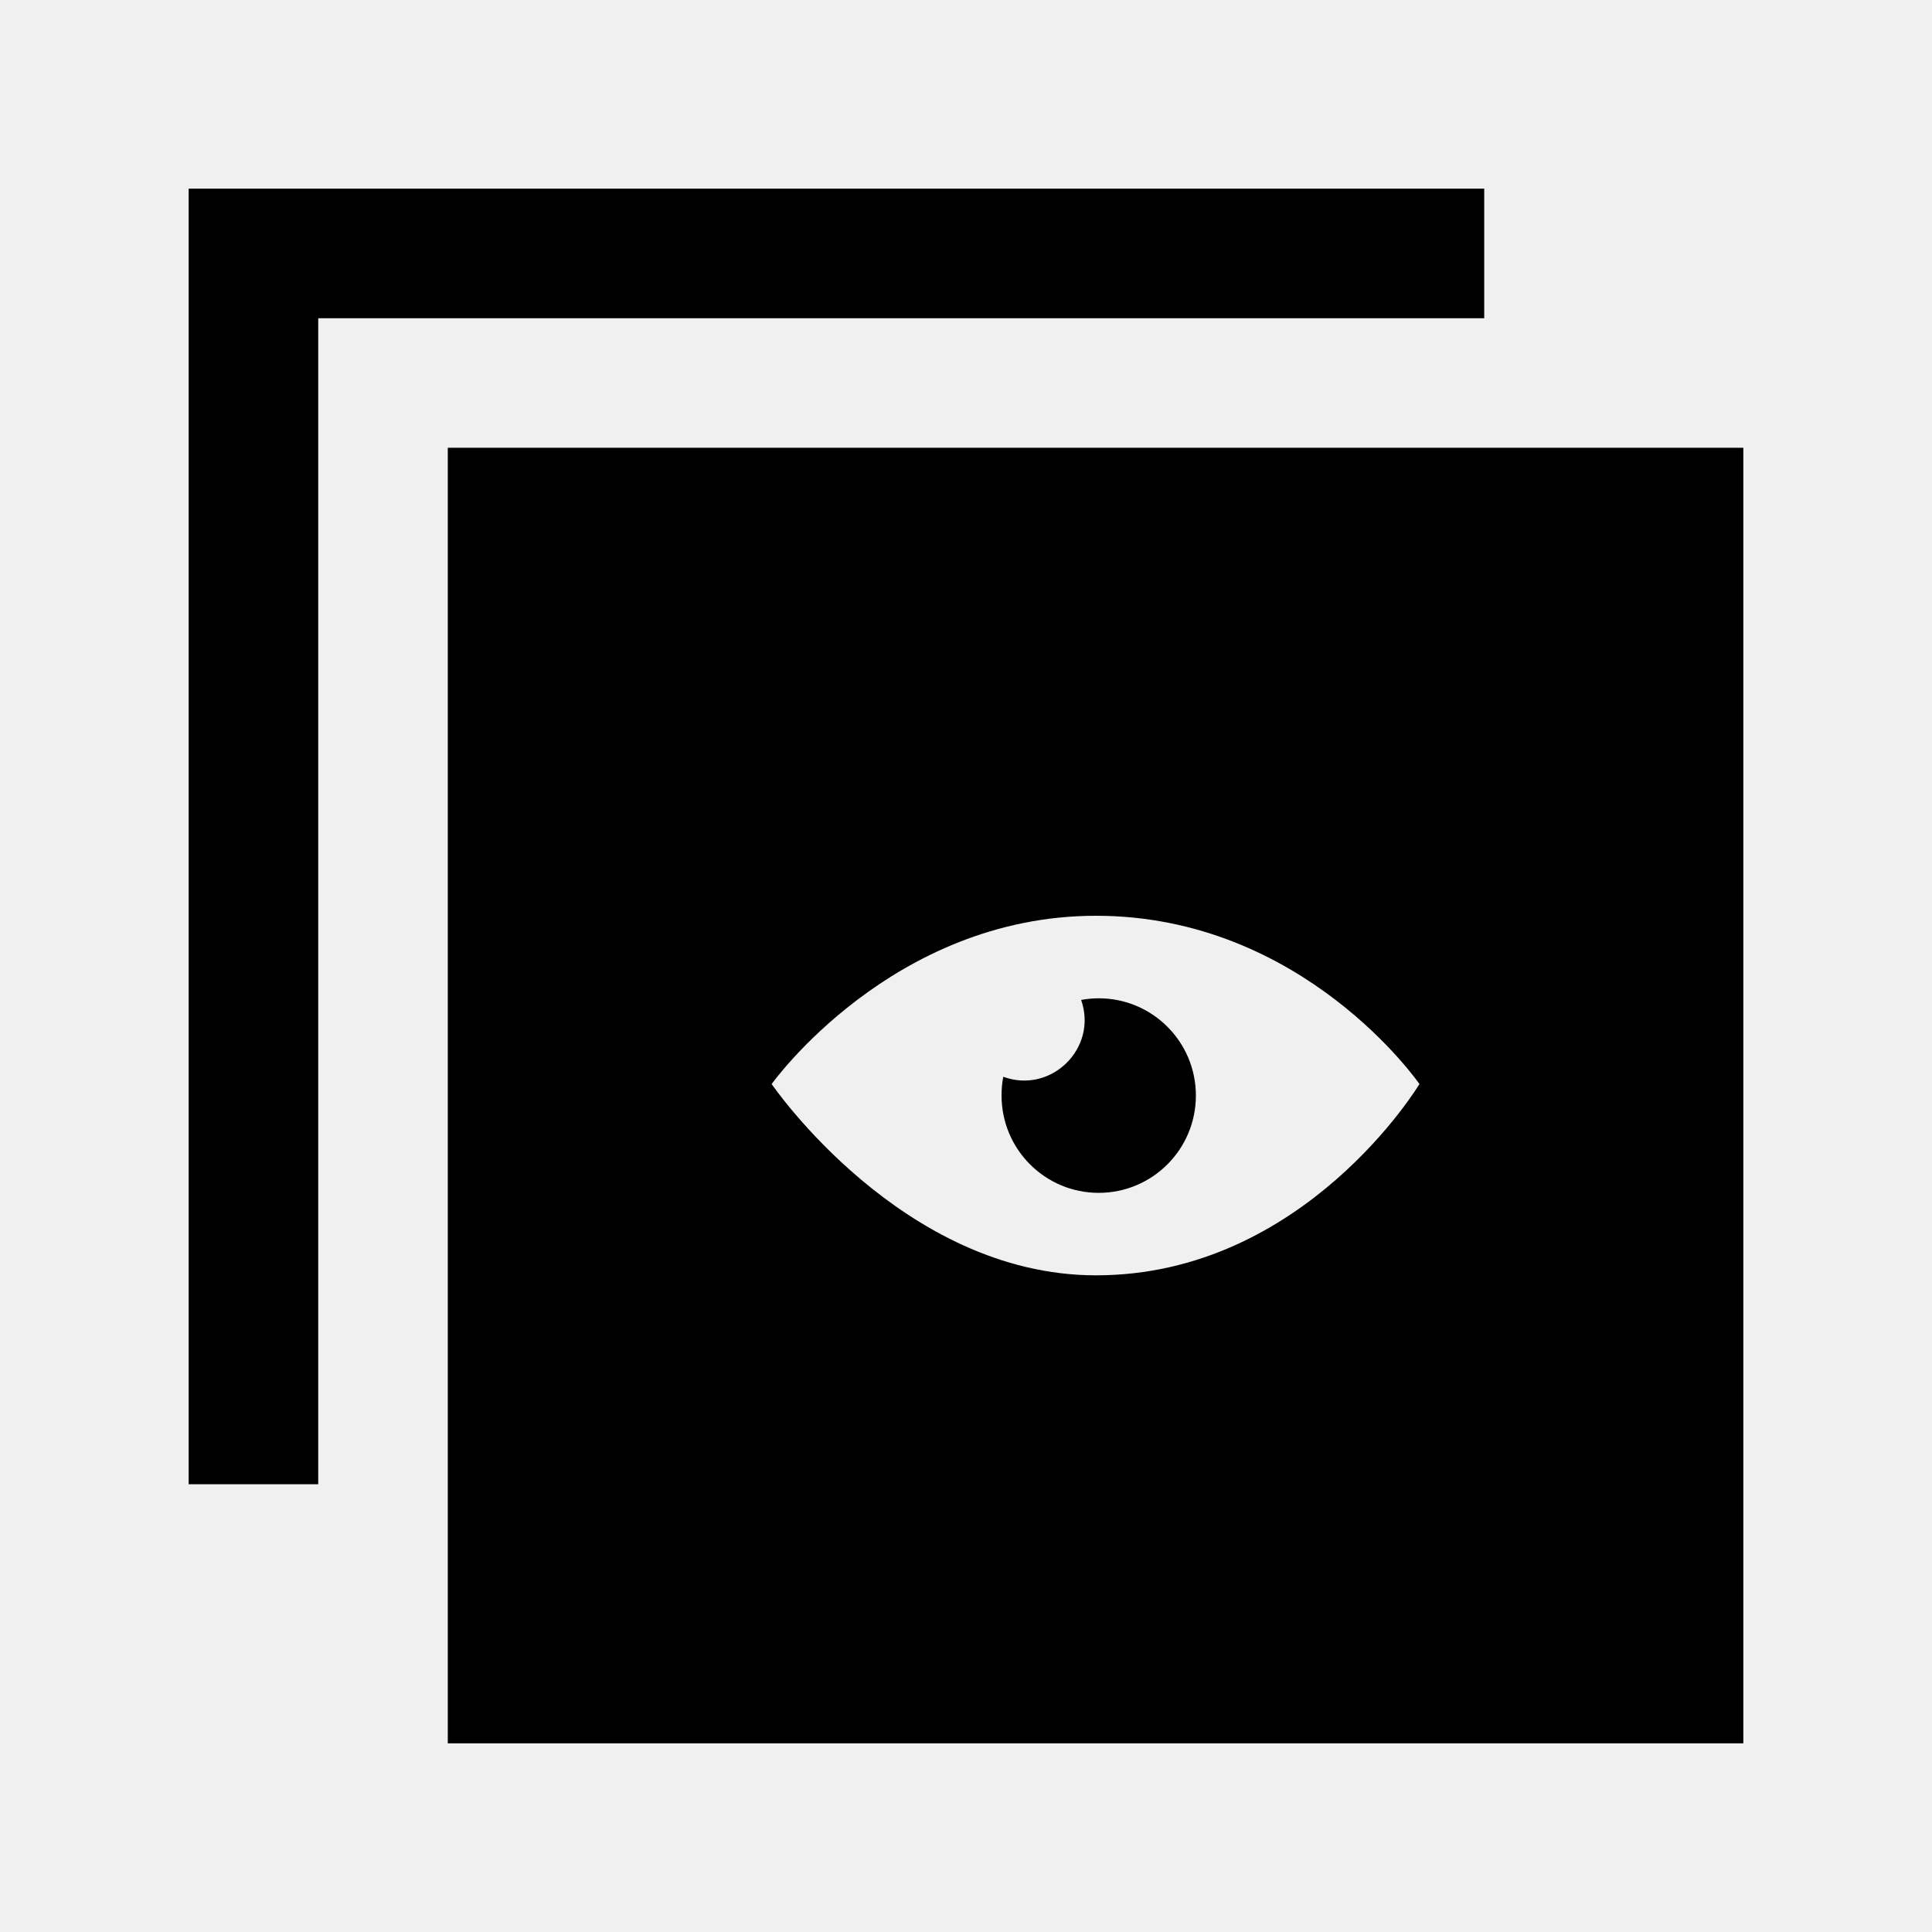
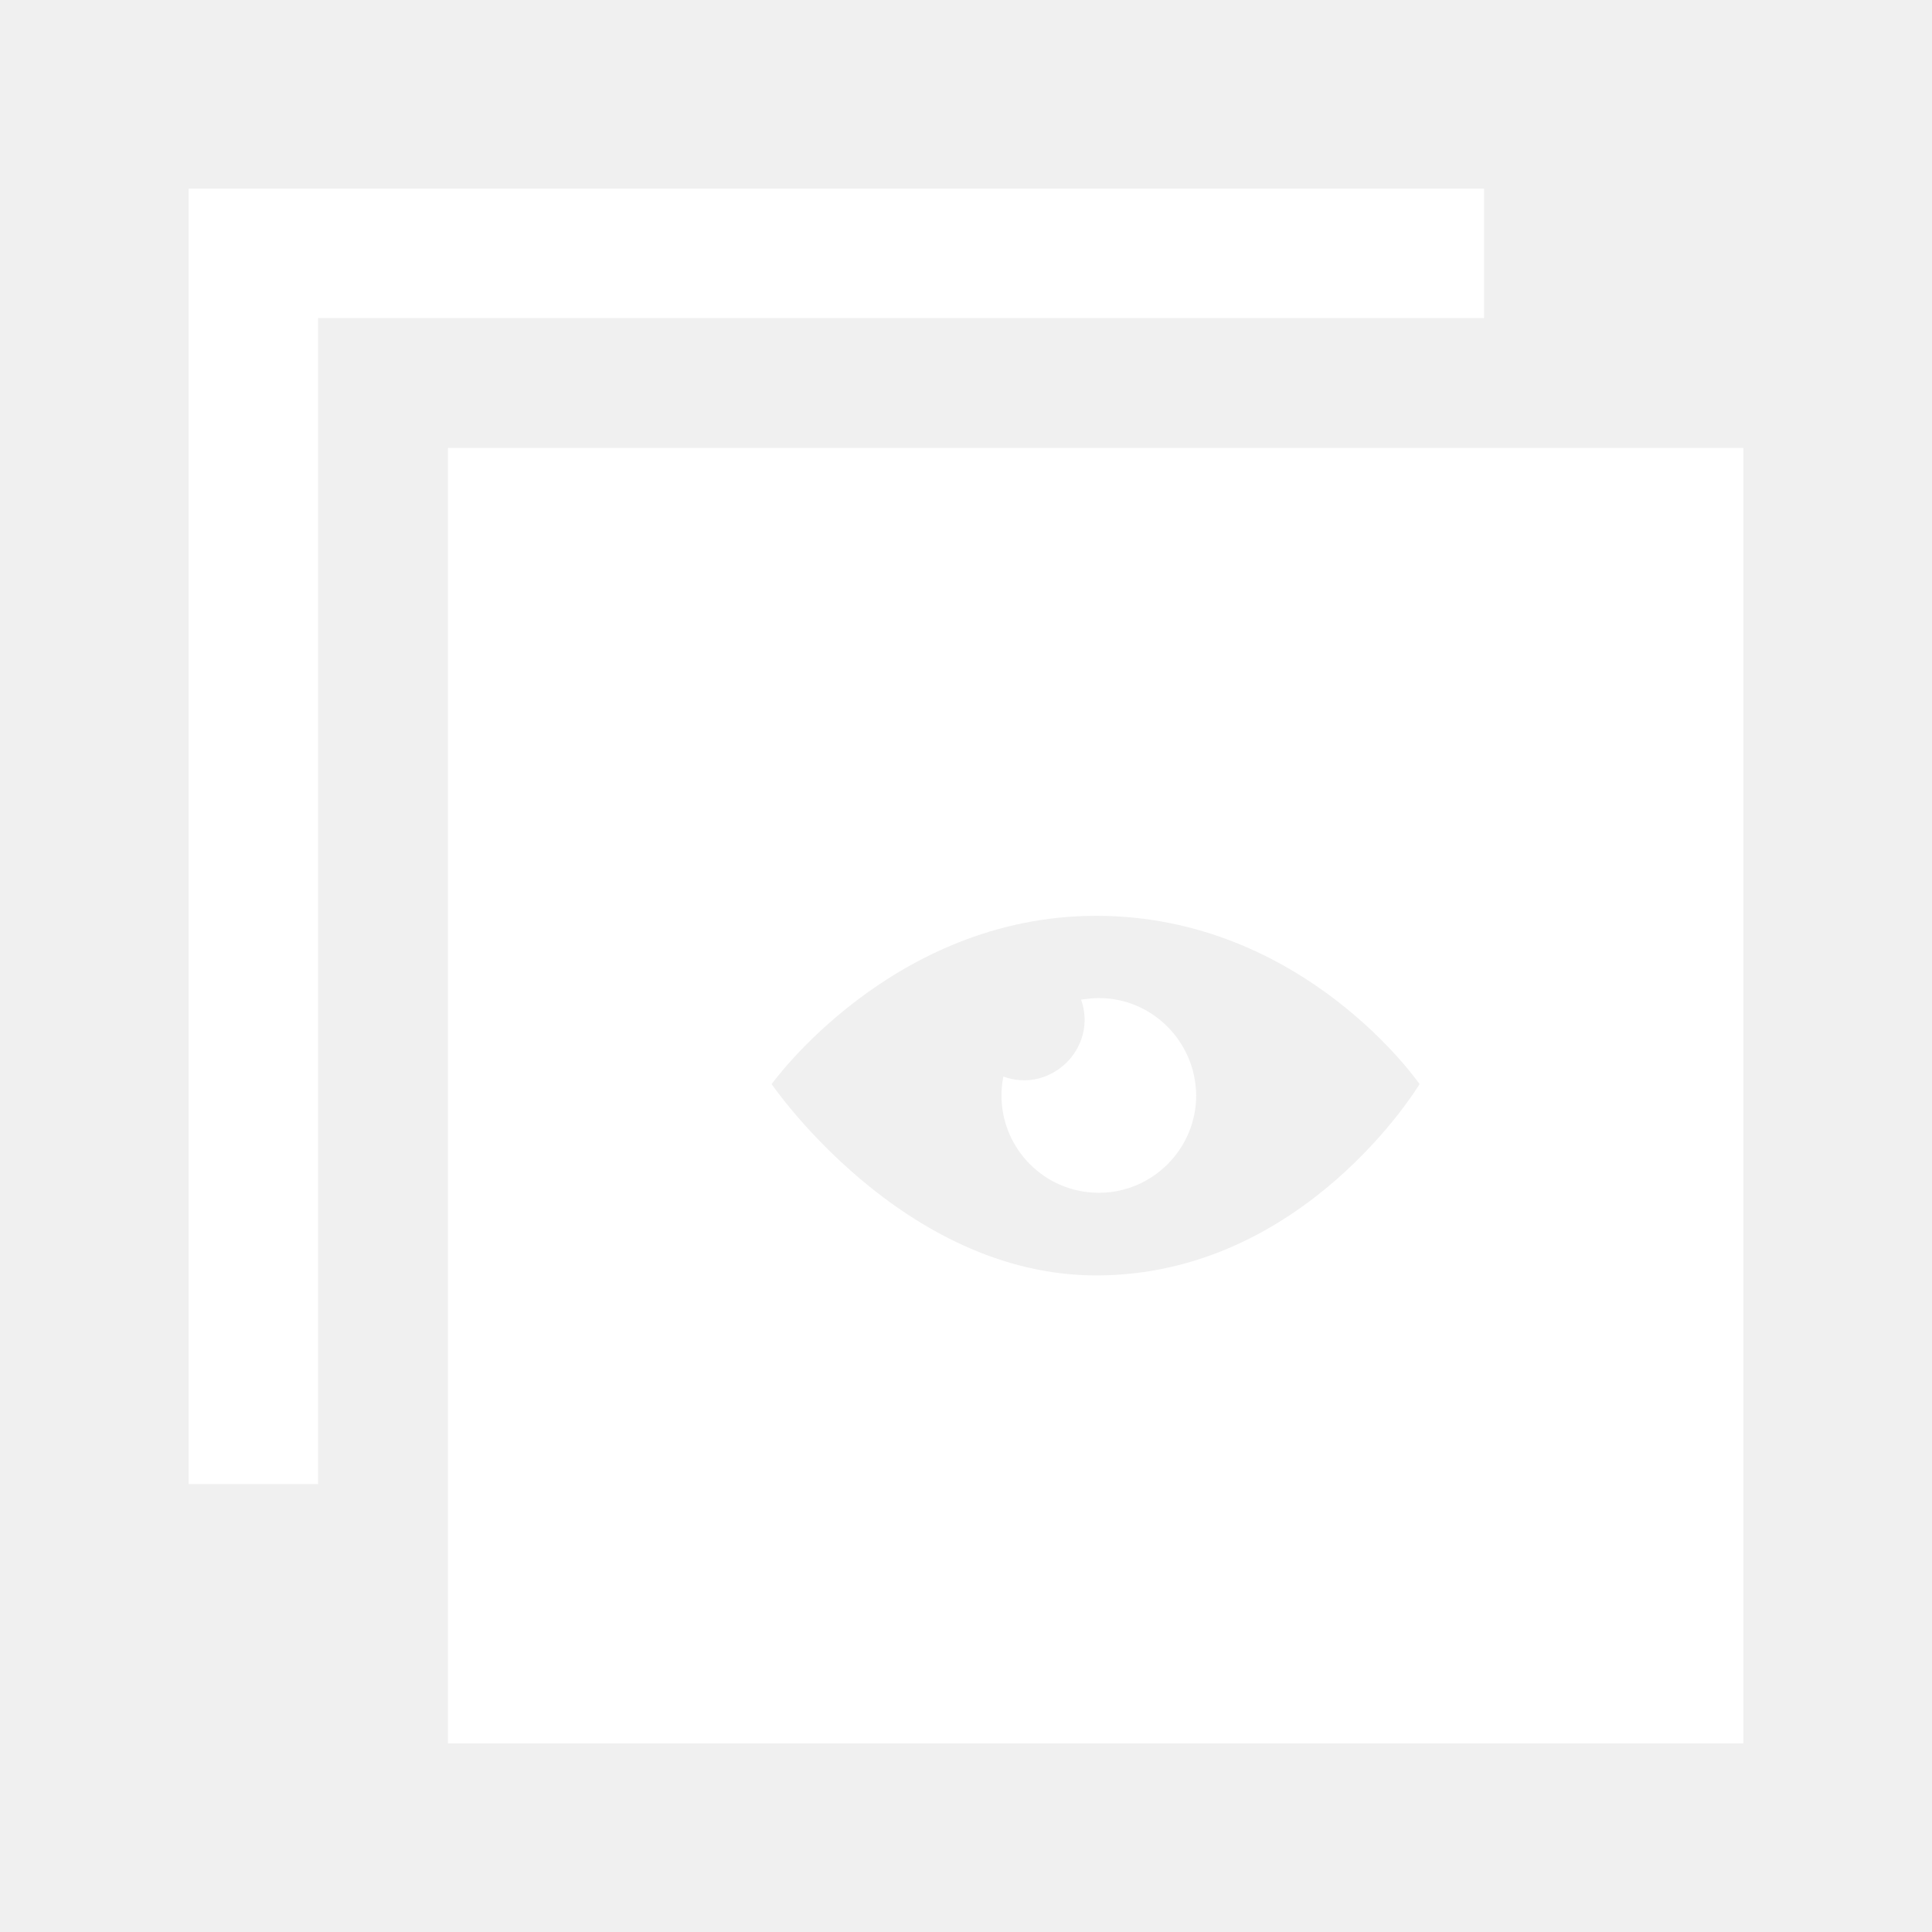
- <svg xmlns="http://www.w3.org/2000/svg" version="1.1" x="0px" y="0px" width="512px" height="512px" viewBox="0 0 512 512" style="enable-background:new 0 0 512 512;" xml:space="preserve">
-   <path id="layer-6-icon" d="M393.334,84.333h-309v309H50V50h343.334V84.333z M462,118.667V462H118.667V118.667H462z M376.166,287.282  c0,0-30.695-44.593-85.715-44.593c-54.149,0-85.951,44.593-85.951,44.593s34.585,50.695,85.951,50.695  C345.756,337.978,376.166,287.282,376.166,287.282z M291.172,264.559c-1.56,0-3.135,0.158-4.66,0.436  c4.492,12.783-7.964,25.004-20.638,20.36c-0.318,1.626-0.452,3.269-0.452,4.979c0,14.232,11.517,25.783,25.75,25.783  c14.232,0,25.75-11.551,25.75-25.783C316.922,276.101,305.404,264.559,291.172,264.559z" />
+ <svg xmlns="http://www.w3.org/2000/svg" version="1.1" id="Layer_1" x="0px" y="0px" viewBox="-339 164.9 512 512" style="enable-background:new -339 164.9 512 512;" xml:space="preserve">
+   <style type="text/css">
+ 	.st0{fill:#FFFFFF;}
+ </style>
+   <path id="layer-6-icon" class="st0" d="M54.3,249.2h-309v309H-289V214.9H54.3V249.2z M123,283.6v343.3h-343.3V283.6H123z   M37.2,452.2c0,0-30.7-44.6-85.7-44.6c-54.1,0-86,44.6-86,44.6s34.6,50.7,86,50.7C6.8,502.9,37.2,452.2,37.2,452.2z M-47.8,429.4  c-1.6,0-3.1,0.2-4.7,0.4c4.5,12.8-8,25-20.6,20.4c-0.3,1.6-0.5,3.3-0.5,5c0,14.2,11.5,25.8,25.8,25.8c14.2,0,25.8-11.6,25.8-25.8  C-22.1,441-33.6,429.4-47.8,429.4z" />
</svg>
